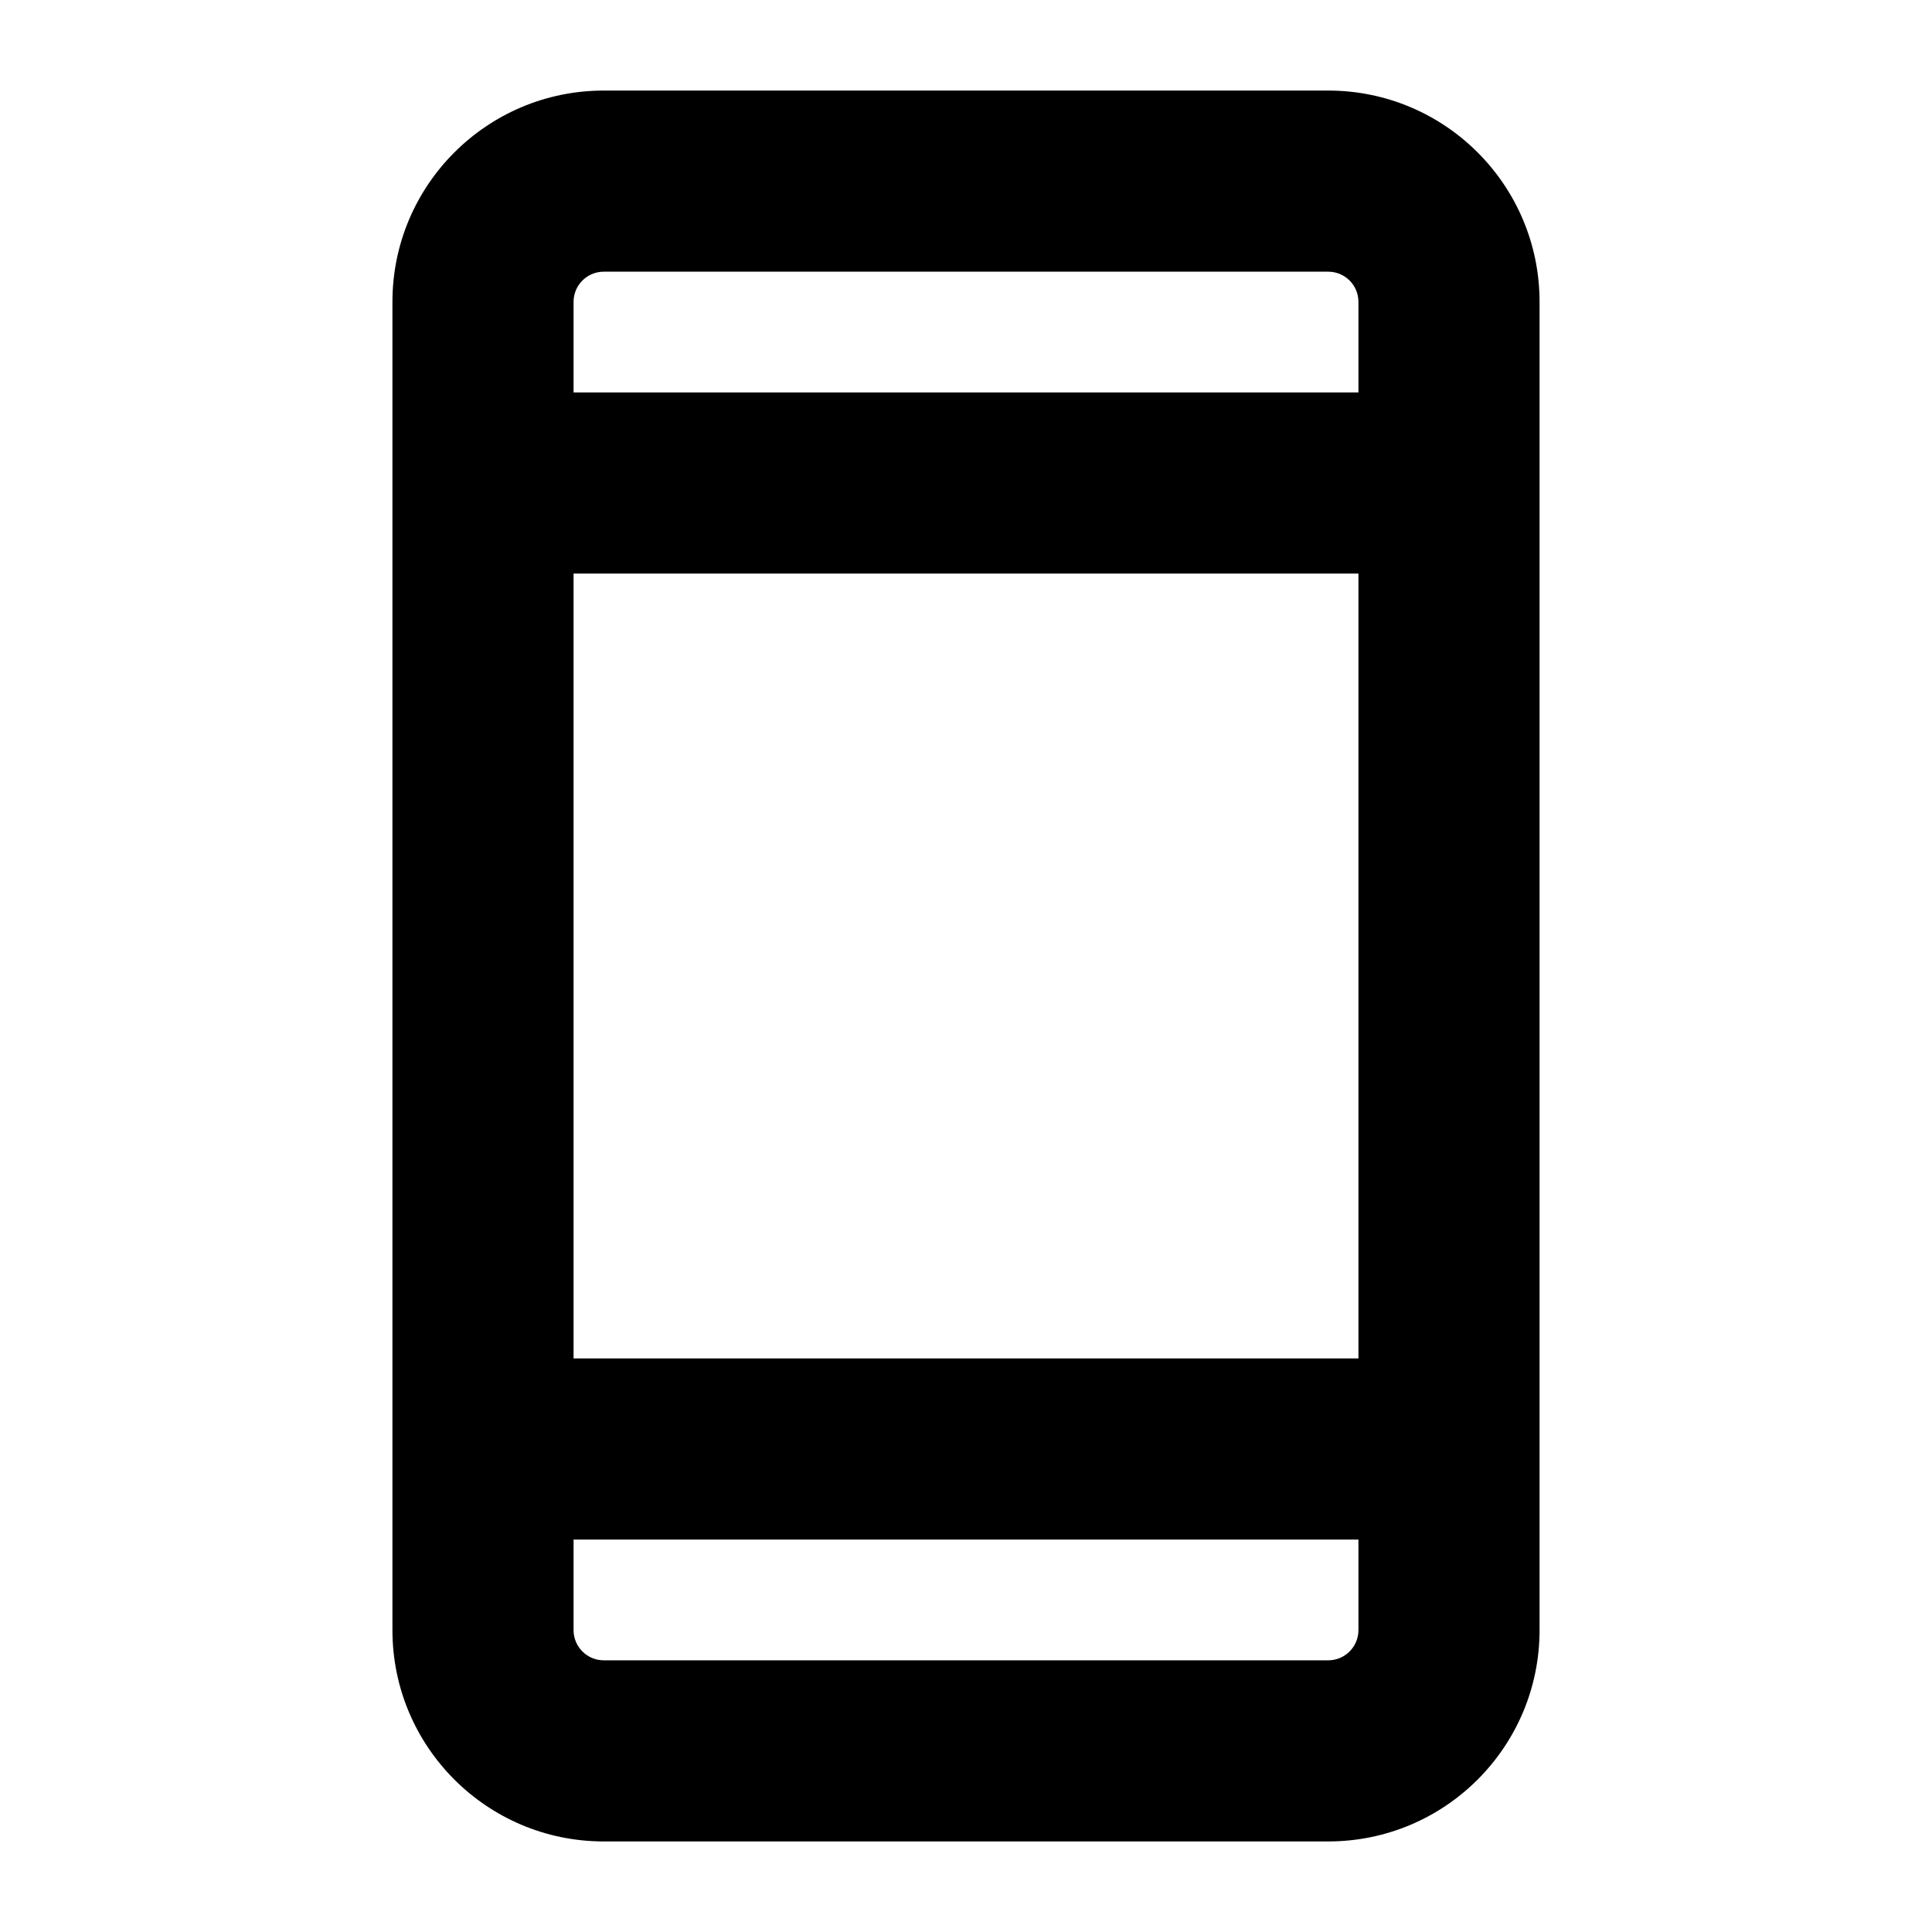
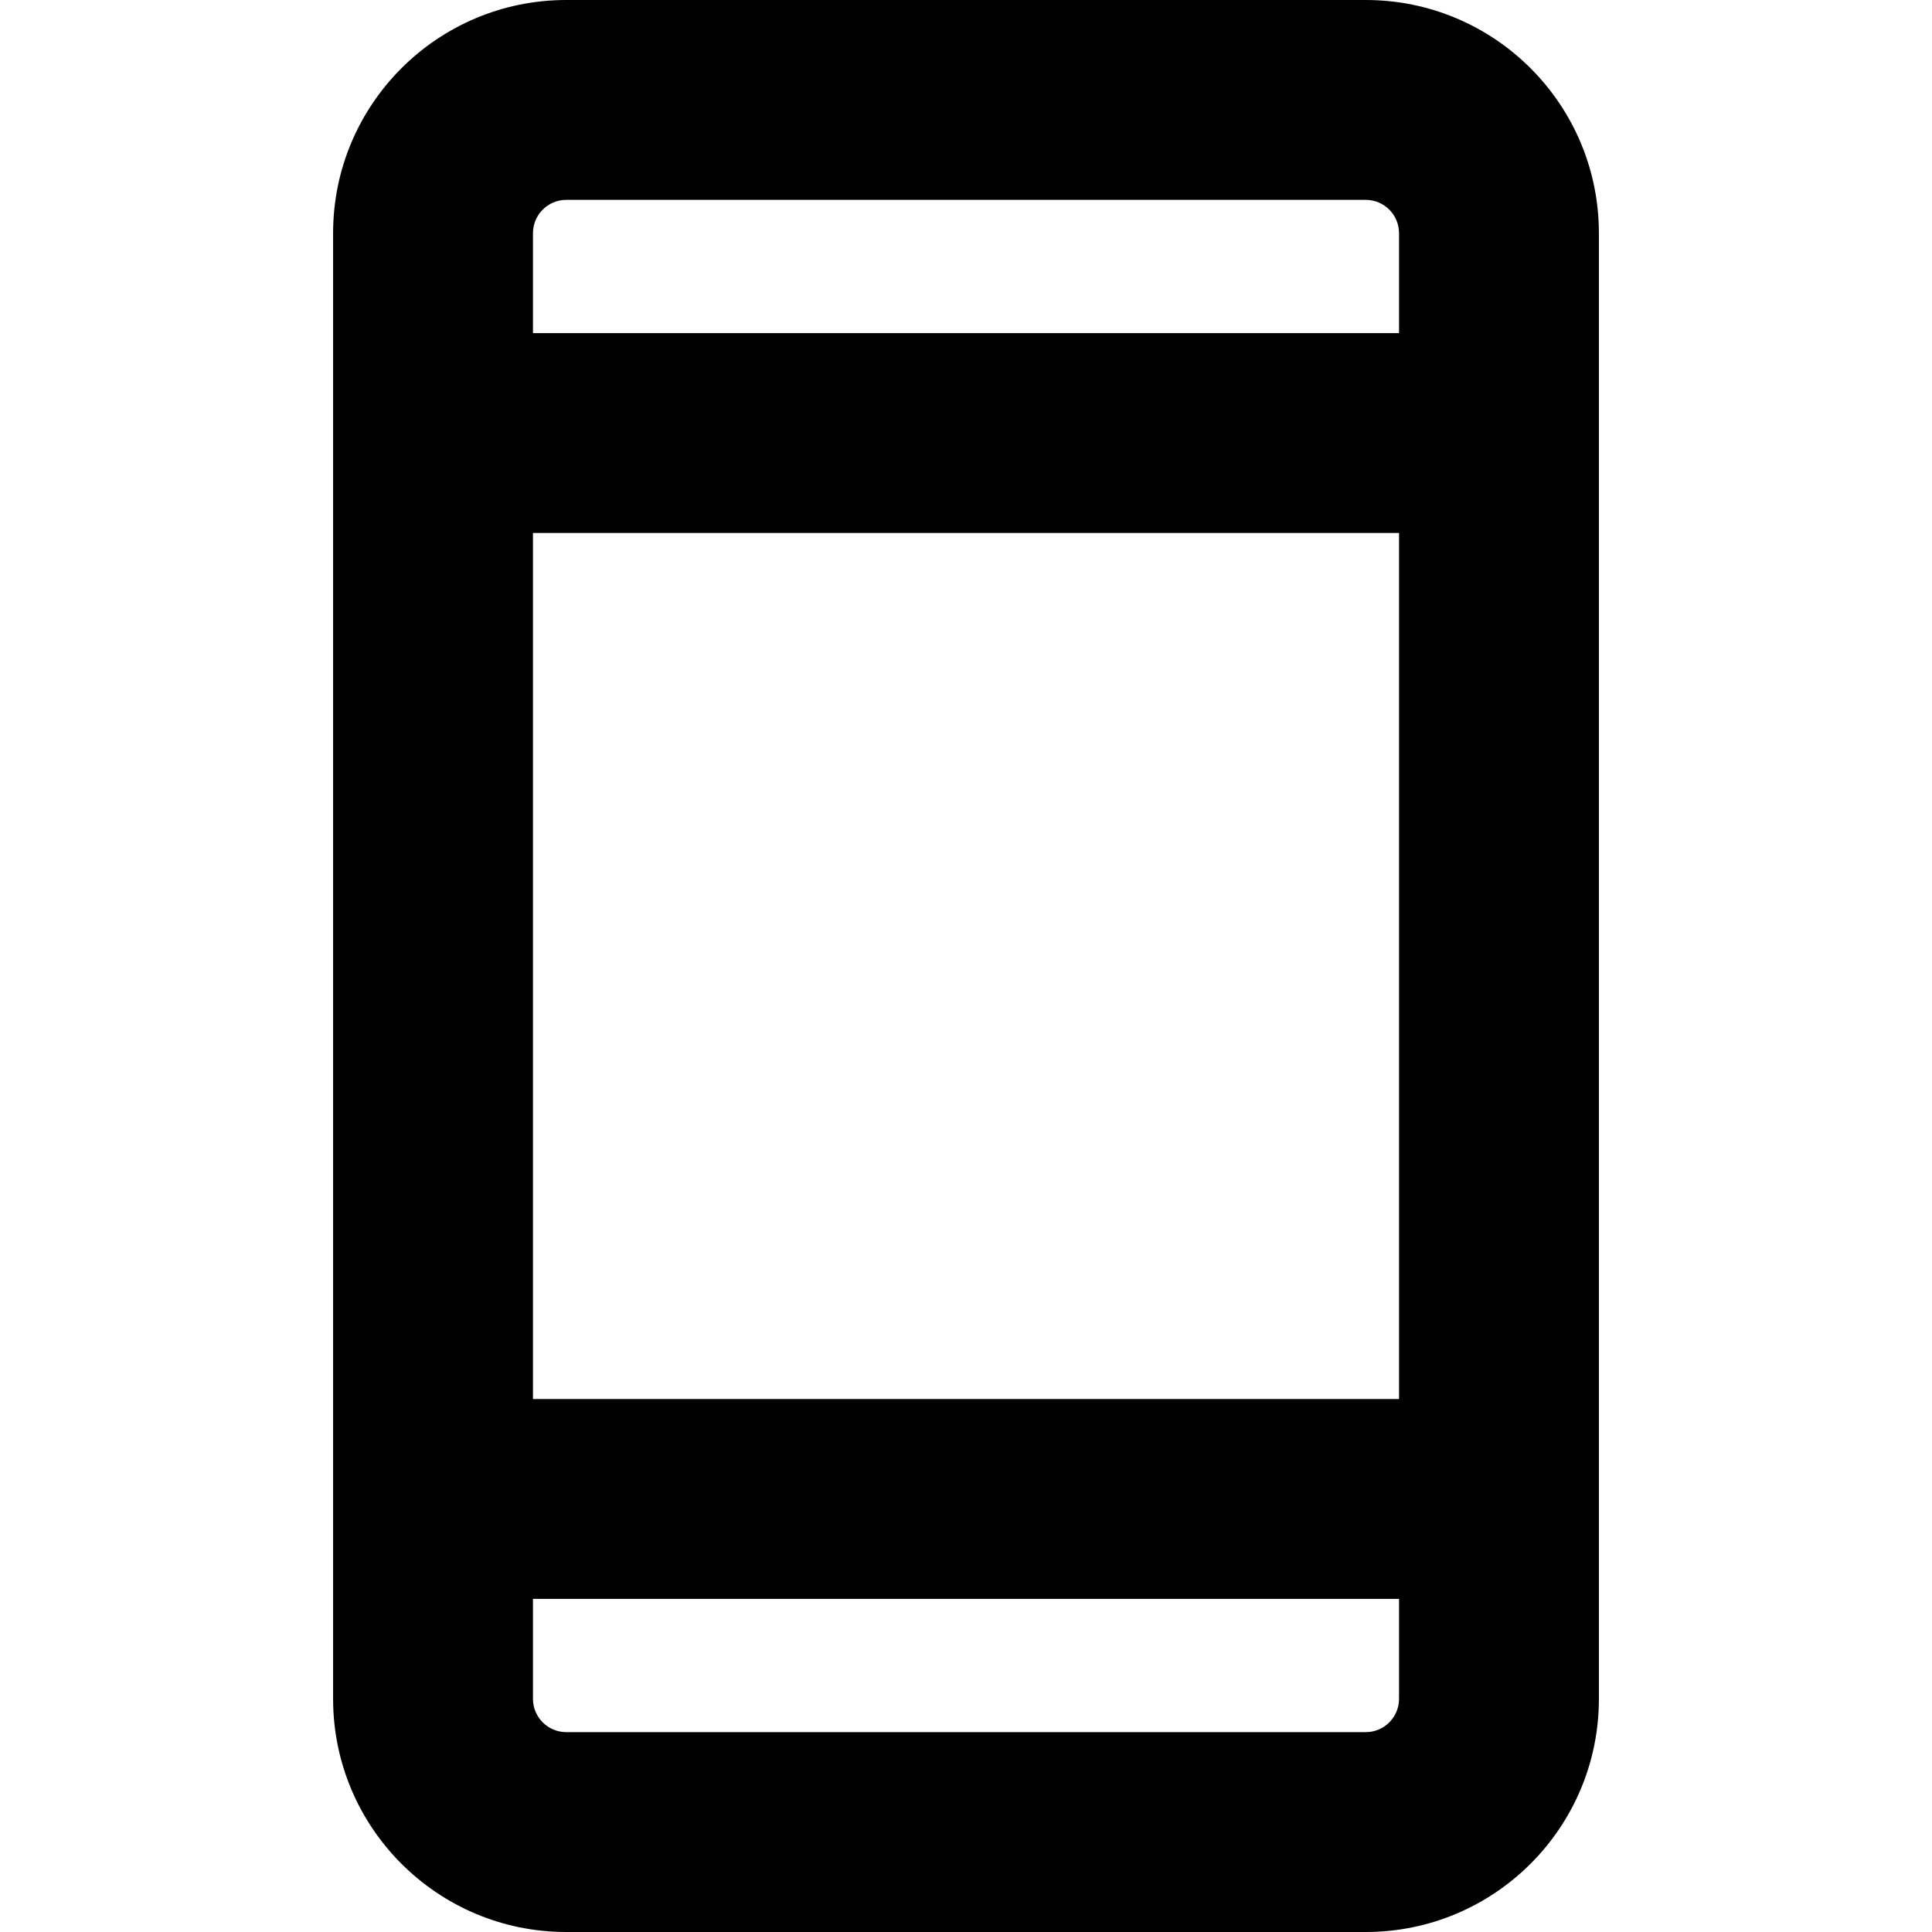
- <svg xmlns="http://www.w3.org/2000/svg" viewBox="0 0 256 256">
+ <svg xmlns="http://www.w3.org/2000/svg" viewBox="12 12 232 232">
  <path d="M176,12H80A28,28,0,0,0,52,40V216a28,28,0,0,0,28,28h96a28,28,0,0,0,28-28V40A28,28,0,0,0,176,12ZM76,76H180V180H76Zm4-40h96a4,4,0,0,1,4,4V52H76V40A4,4,0,0,1,80,36Zm96,184H80a4,4,0,0,1-4-4V204H180v12A4,4,0,0,1,176,220Z" />
</svg>
